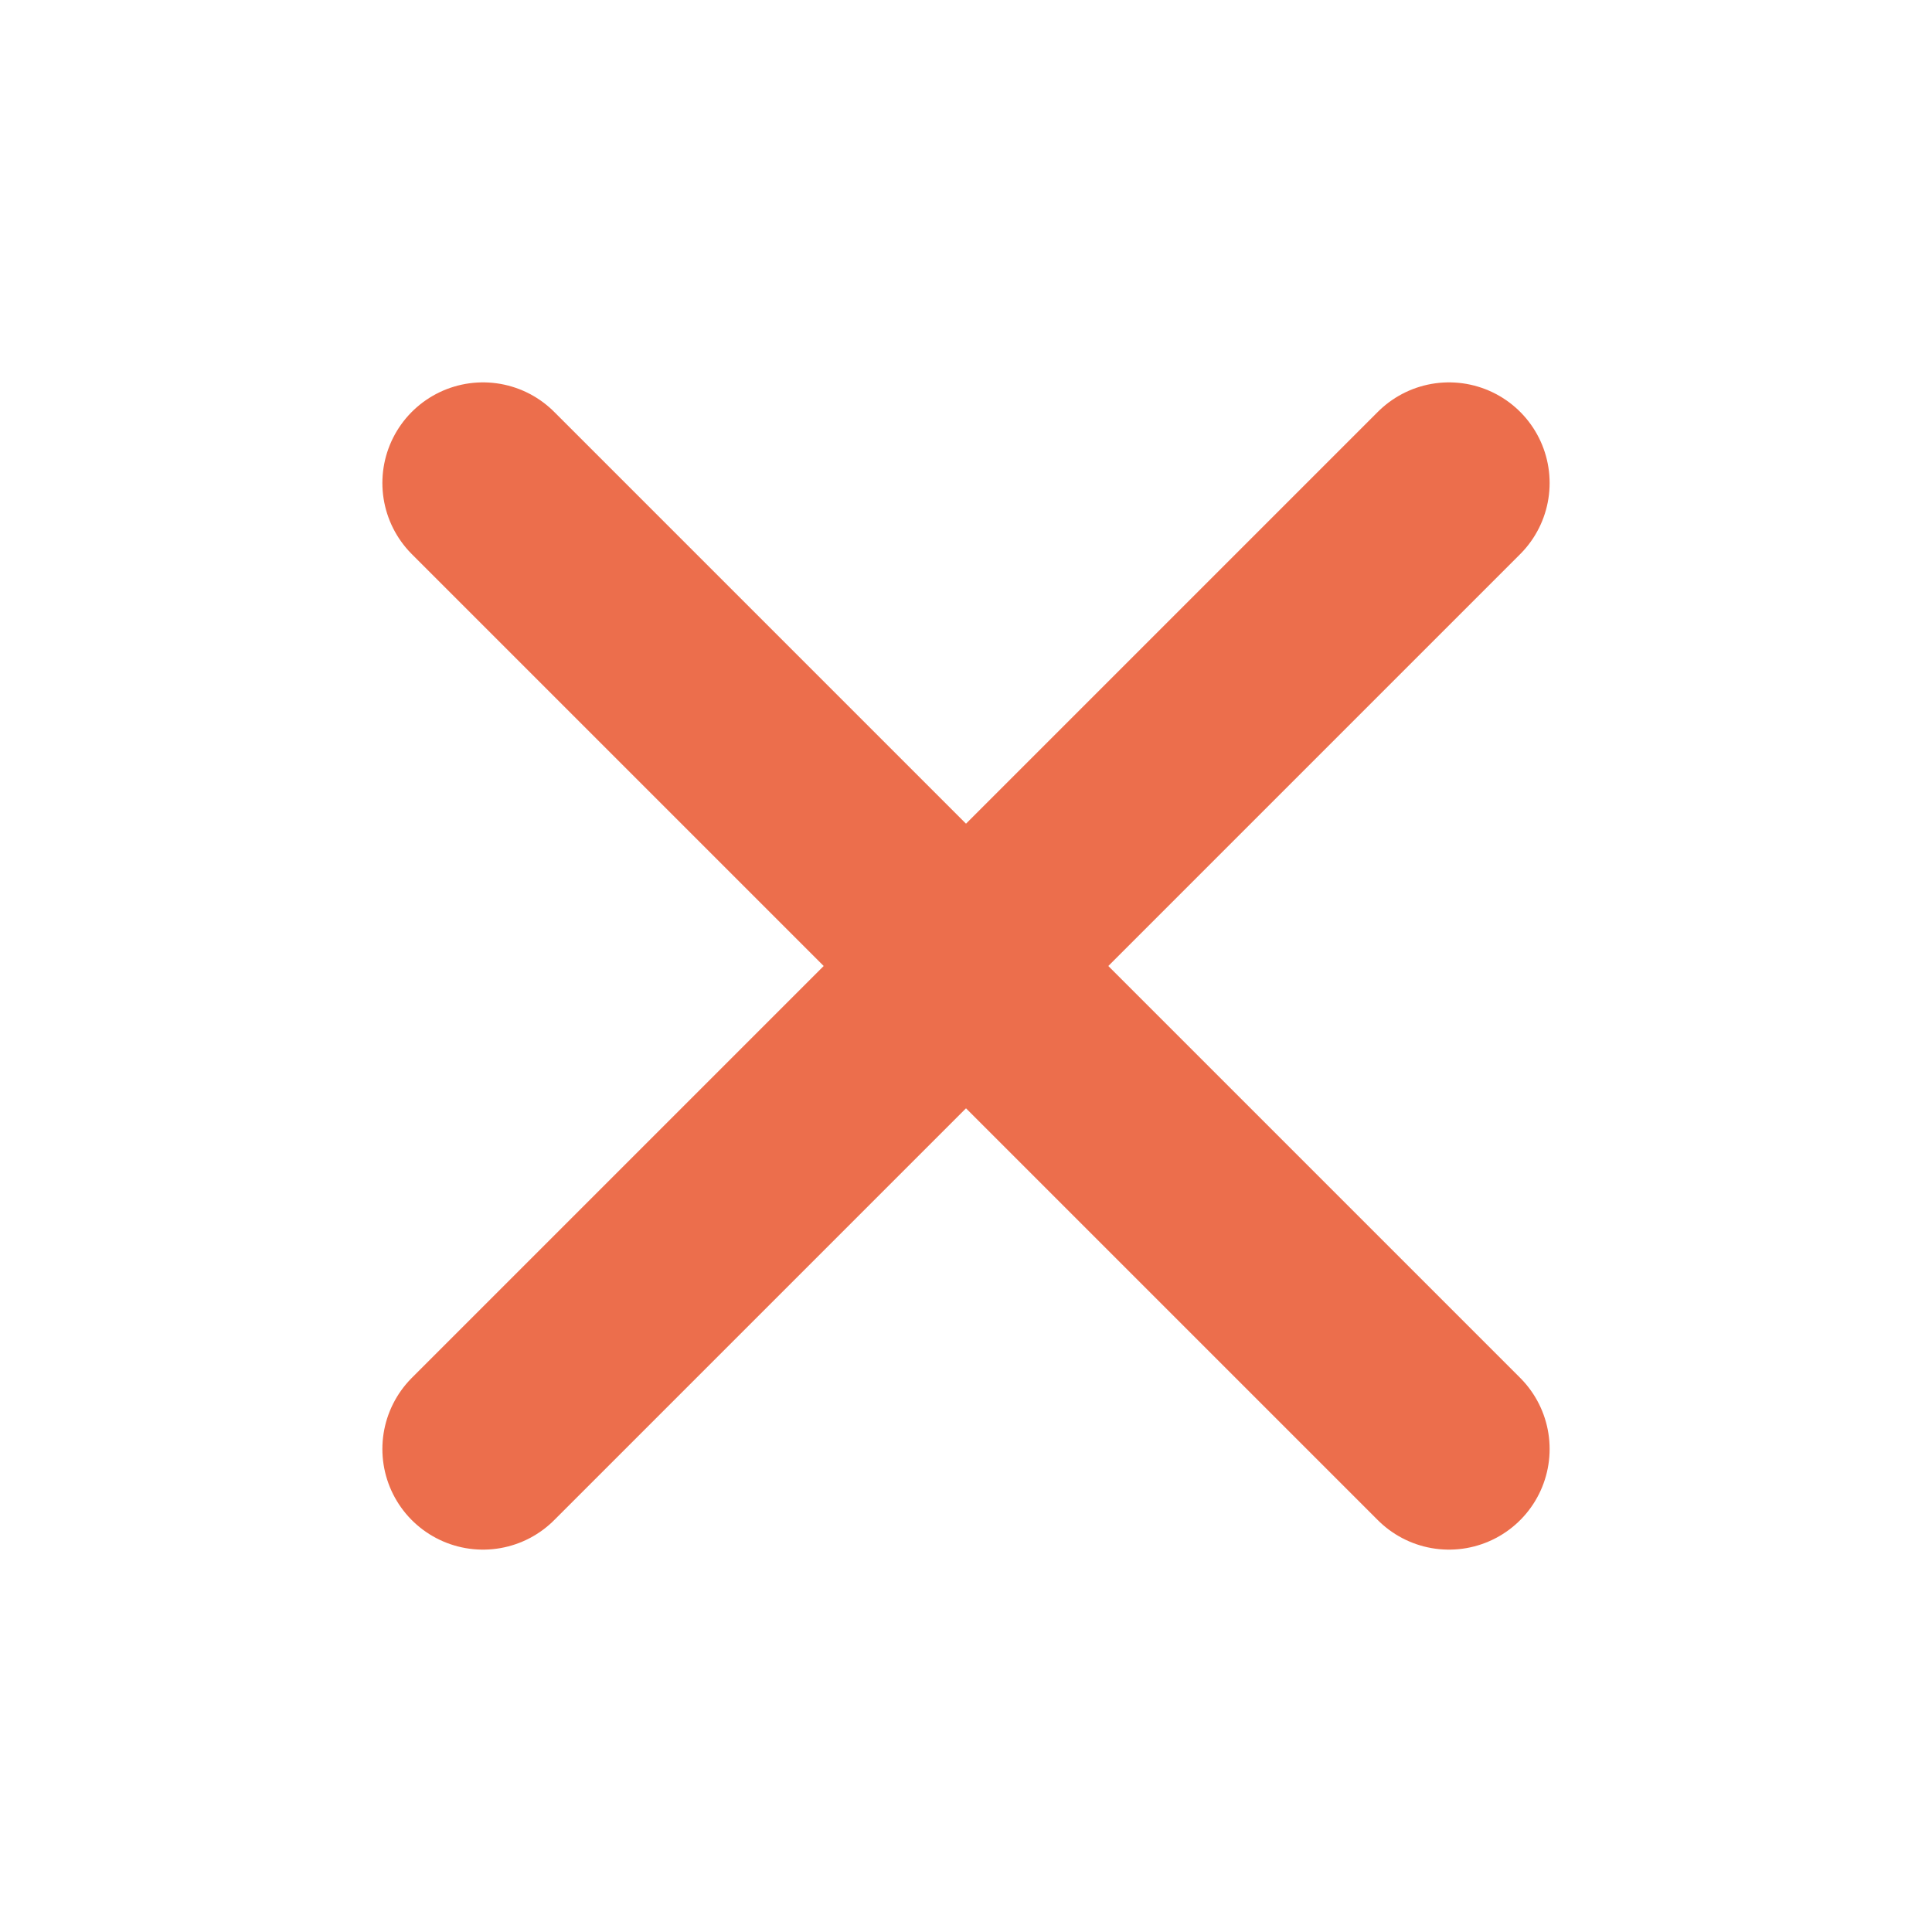
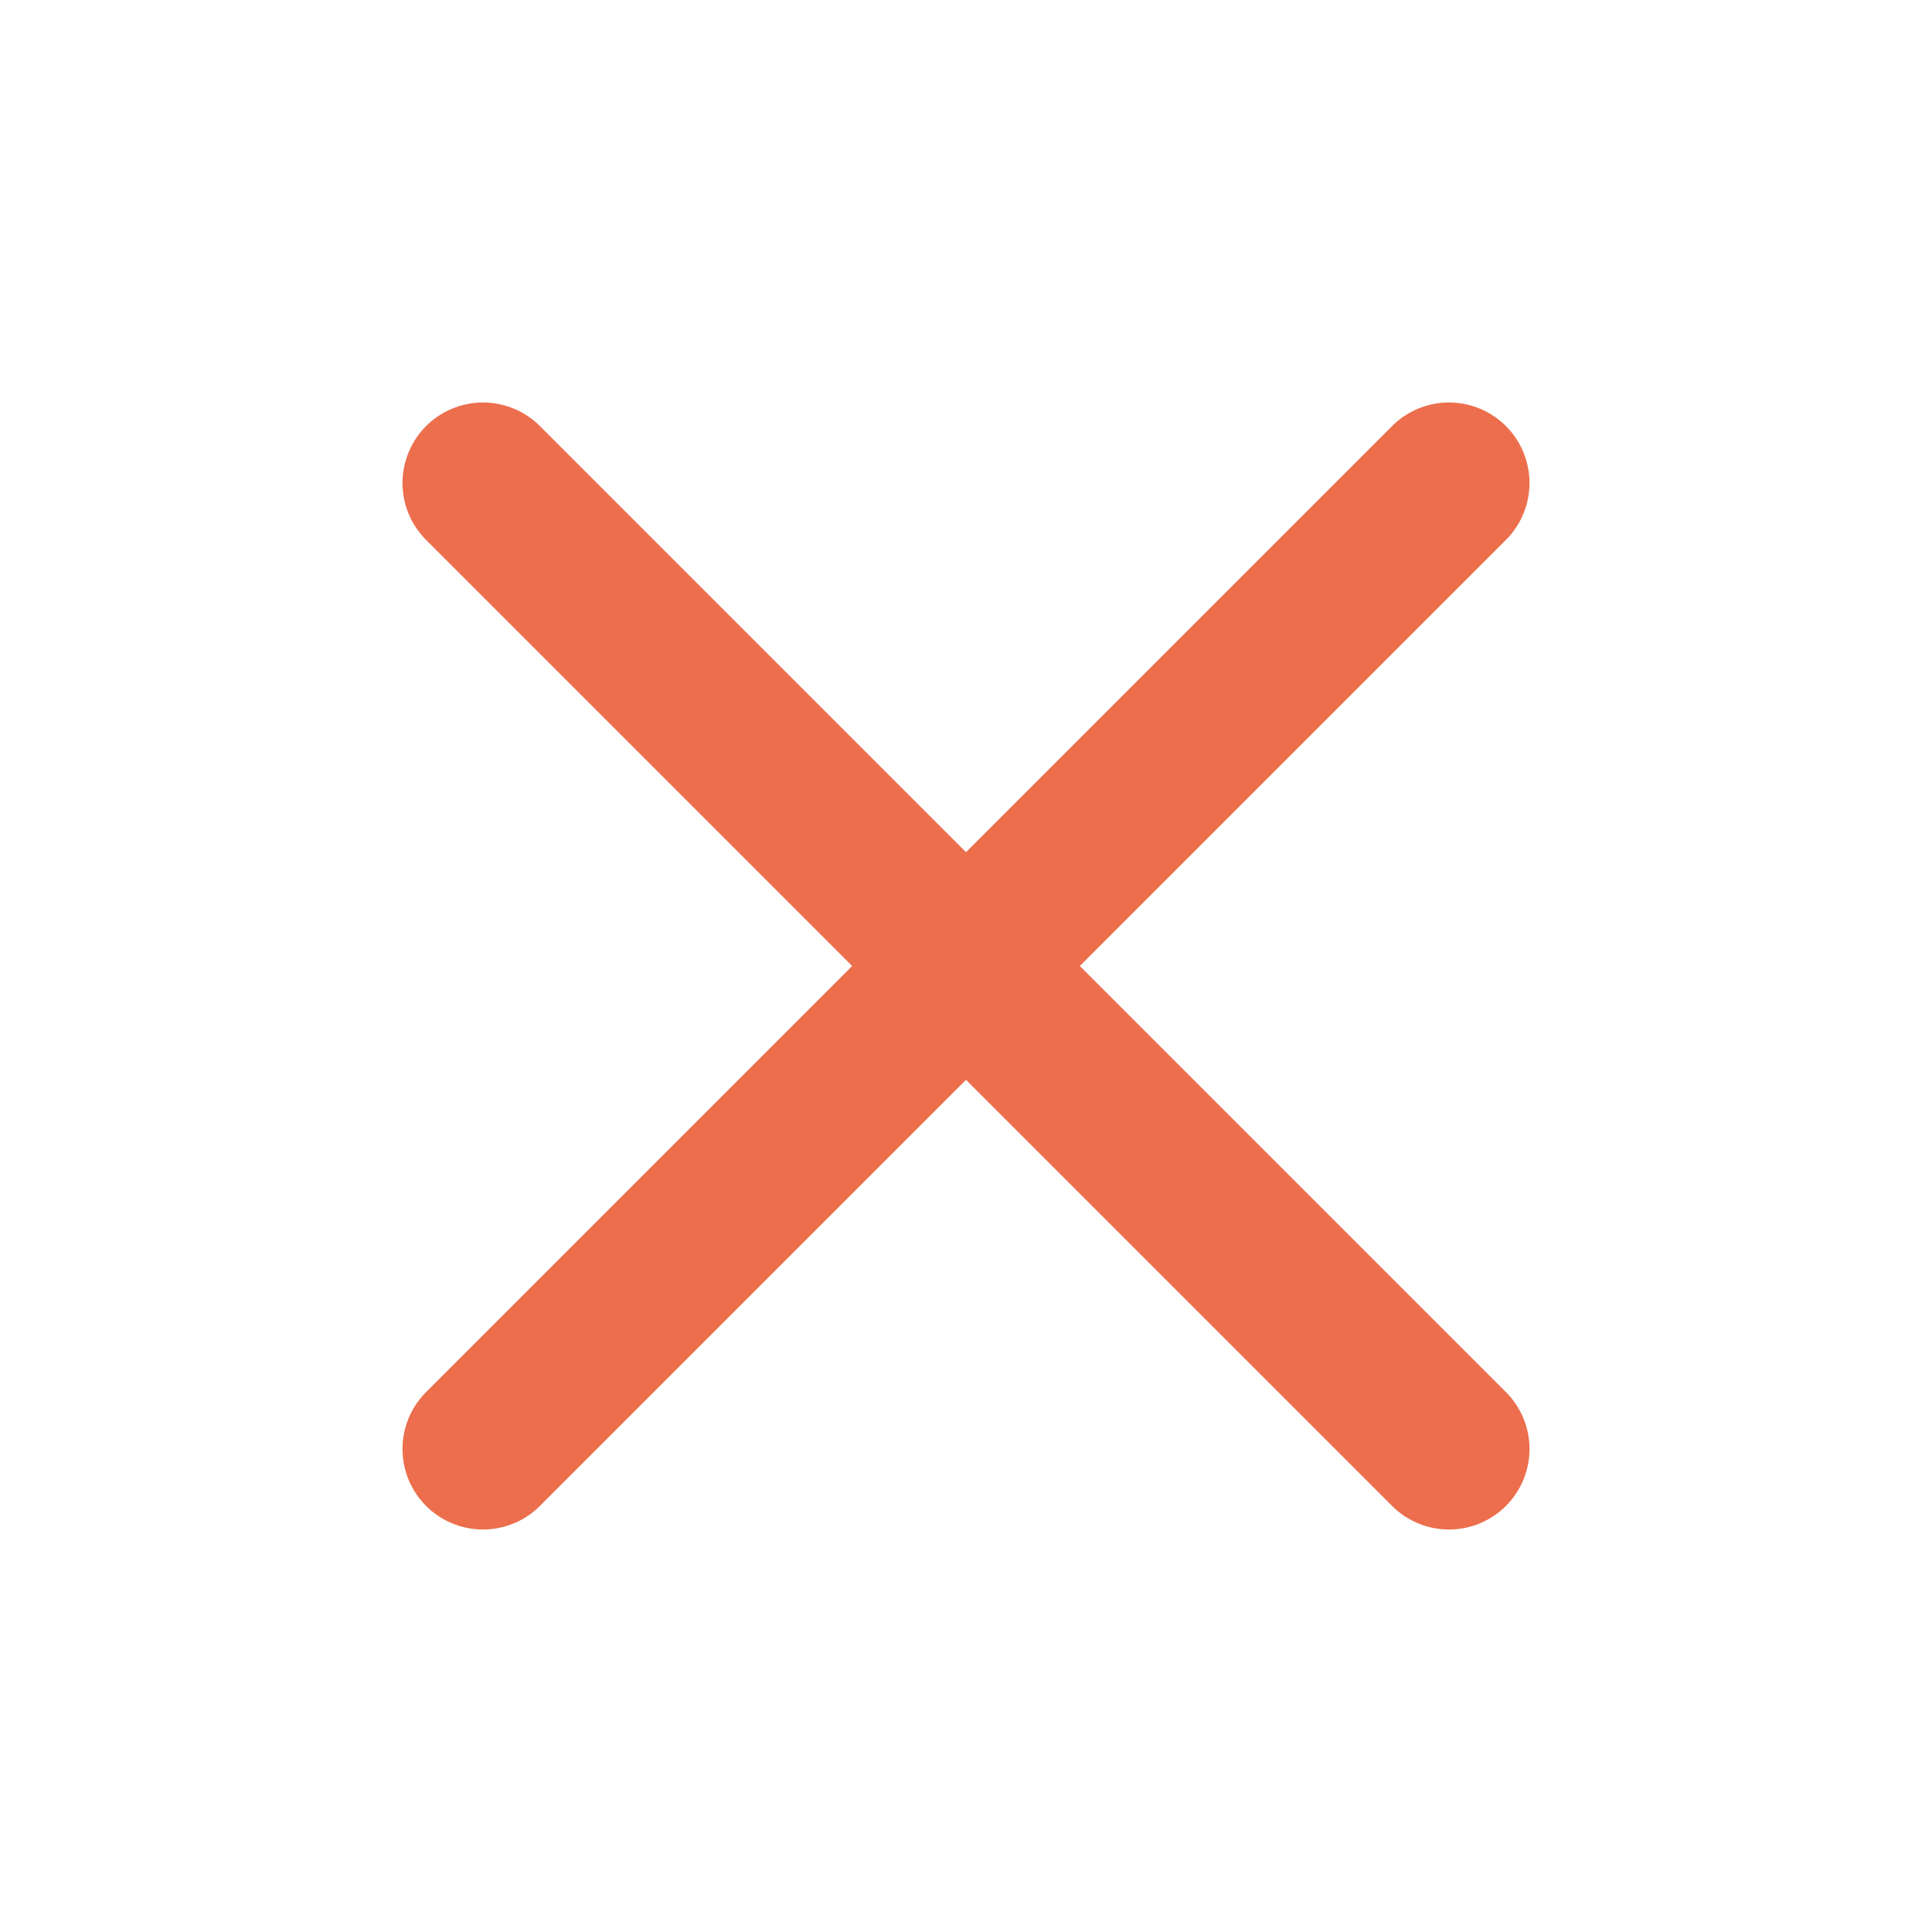
- <svg xmlns="http://www.w3.org/2000/svg" width="100" height="100" viewBox="0 0 24 24" fill="none" stroke="#ec6e4c" stroke-width="2.5" stroke-linecap="round" stroke-linejoin="round" class="feather feather-x">
+ <svg xmlns="http://www.w3.org/2000/svg" width="60" height="60" viewBox="0 0 24 24" fill="none" stroke="#ec6e4c" stroke-width="2" stroke-linecap="round" stroke-linejoin="round" class="feather feather-x">
  <line x1="18" y1="6" x2="6" y2="18" />
  <line x1="6" y1="6" x2="18" y2="18" />
</svg>
